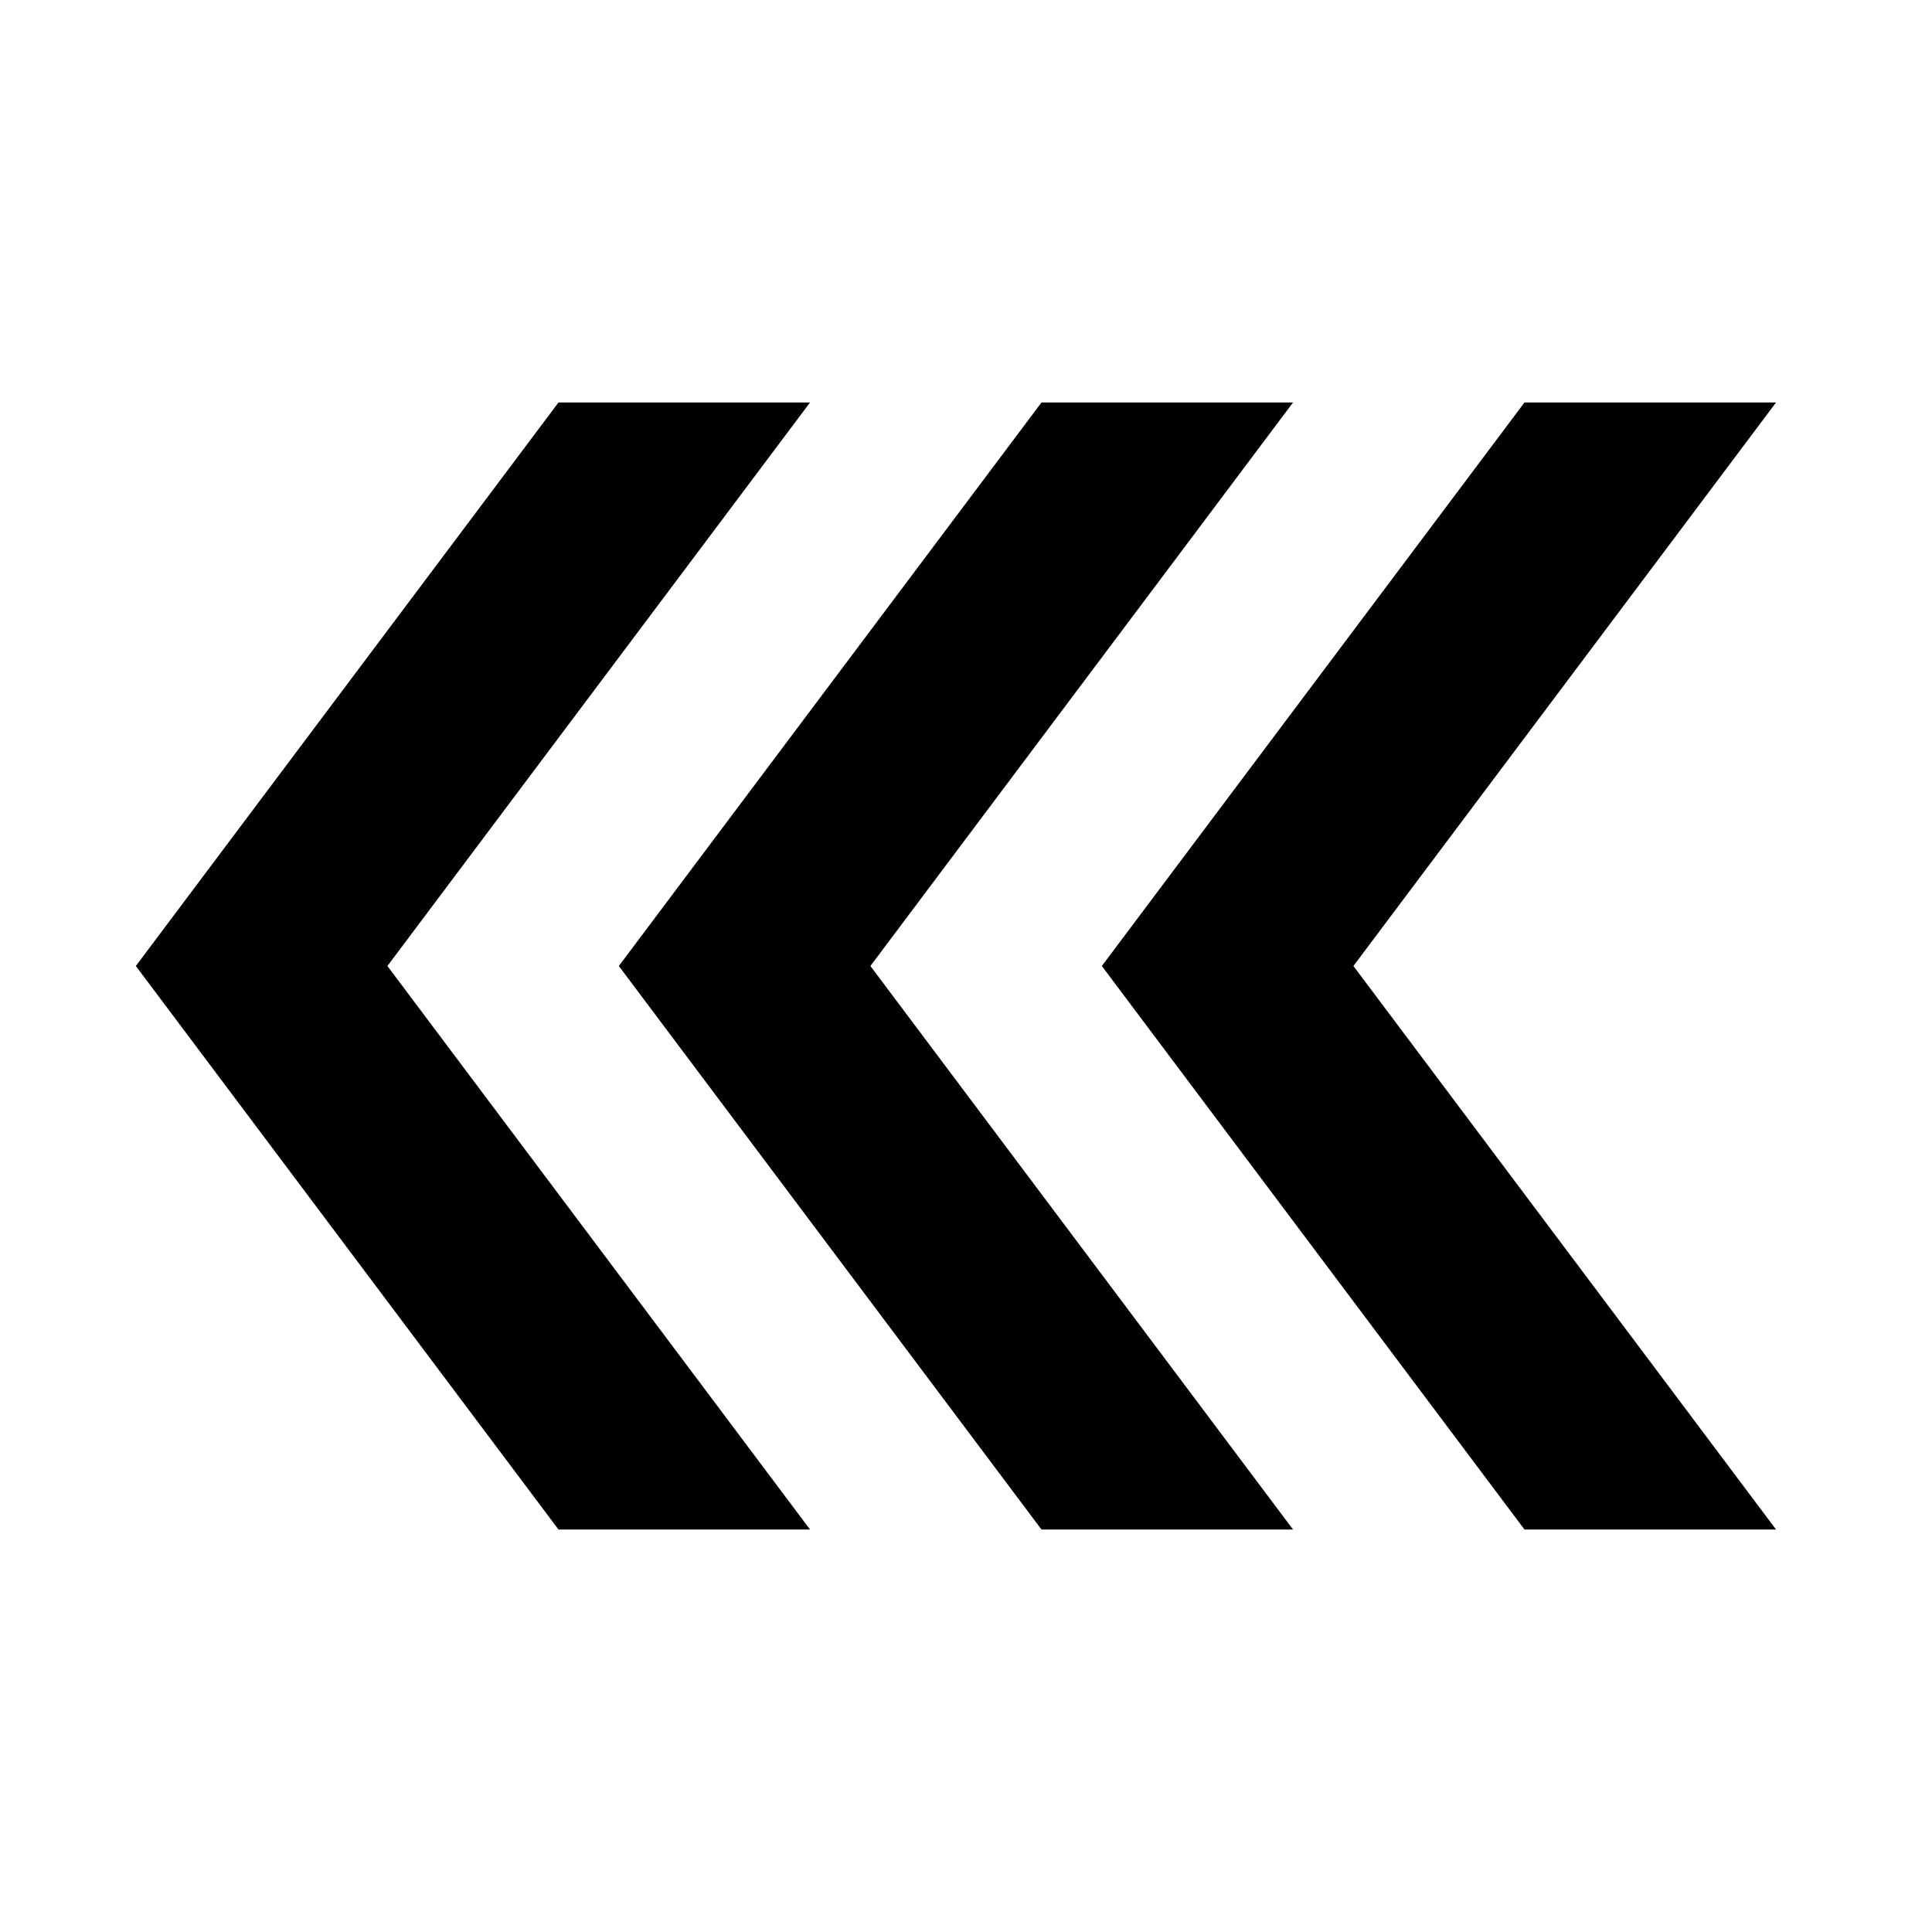
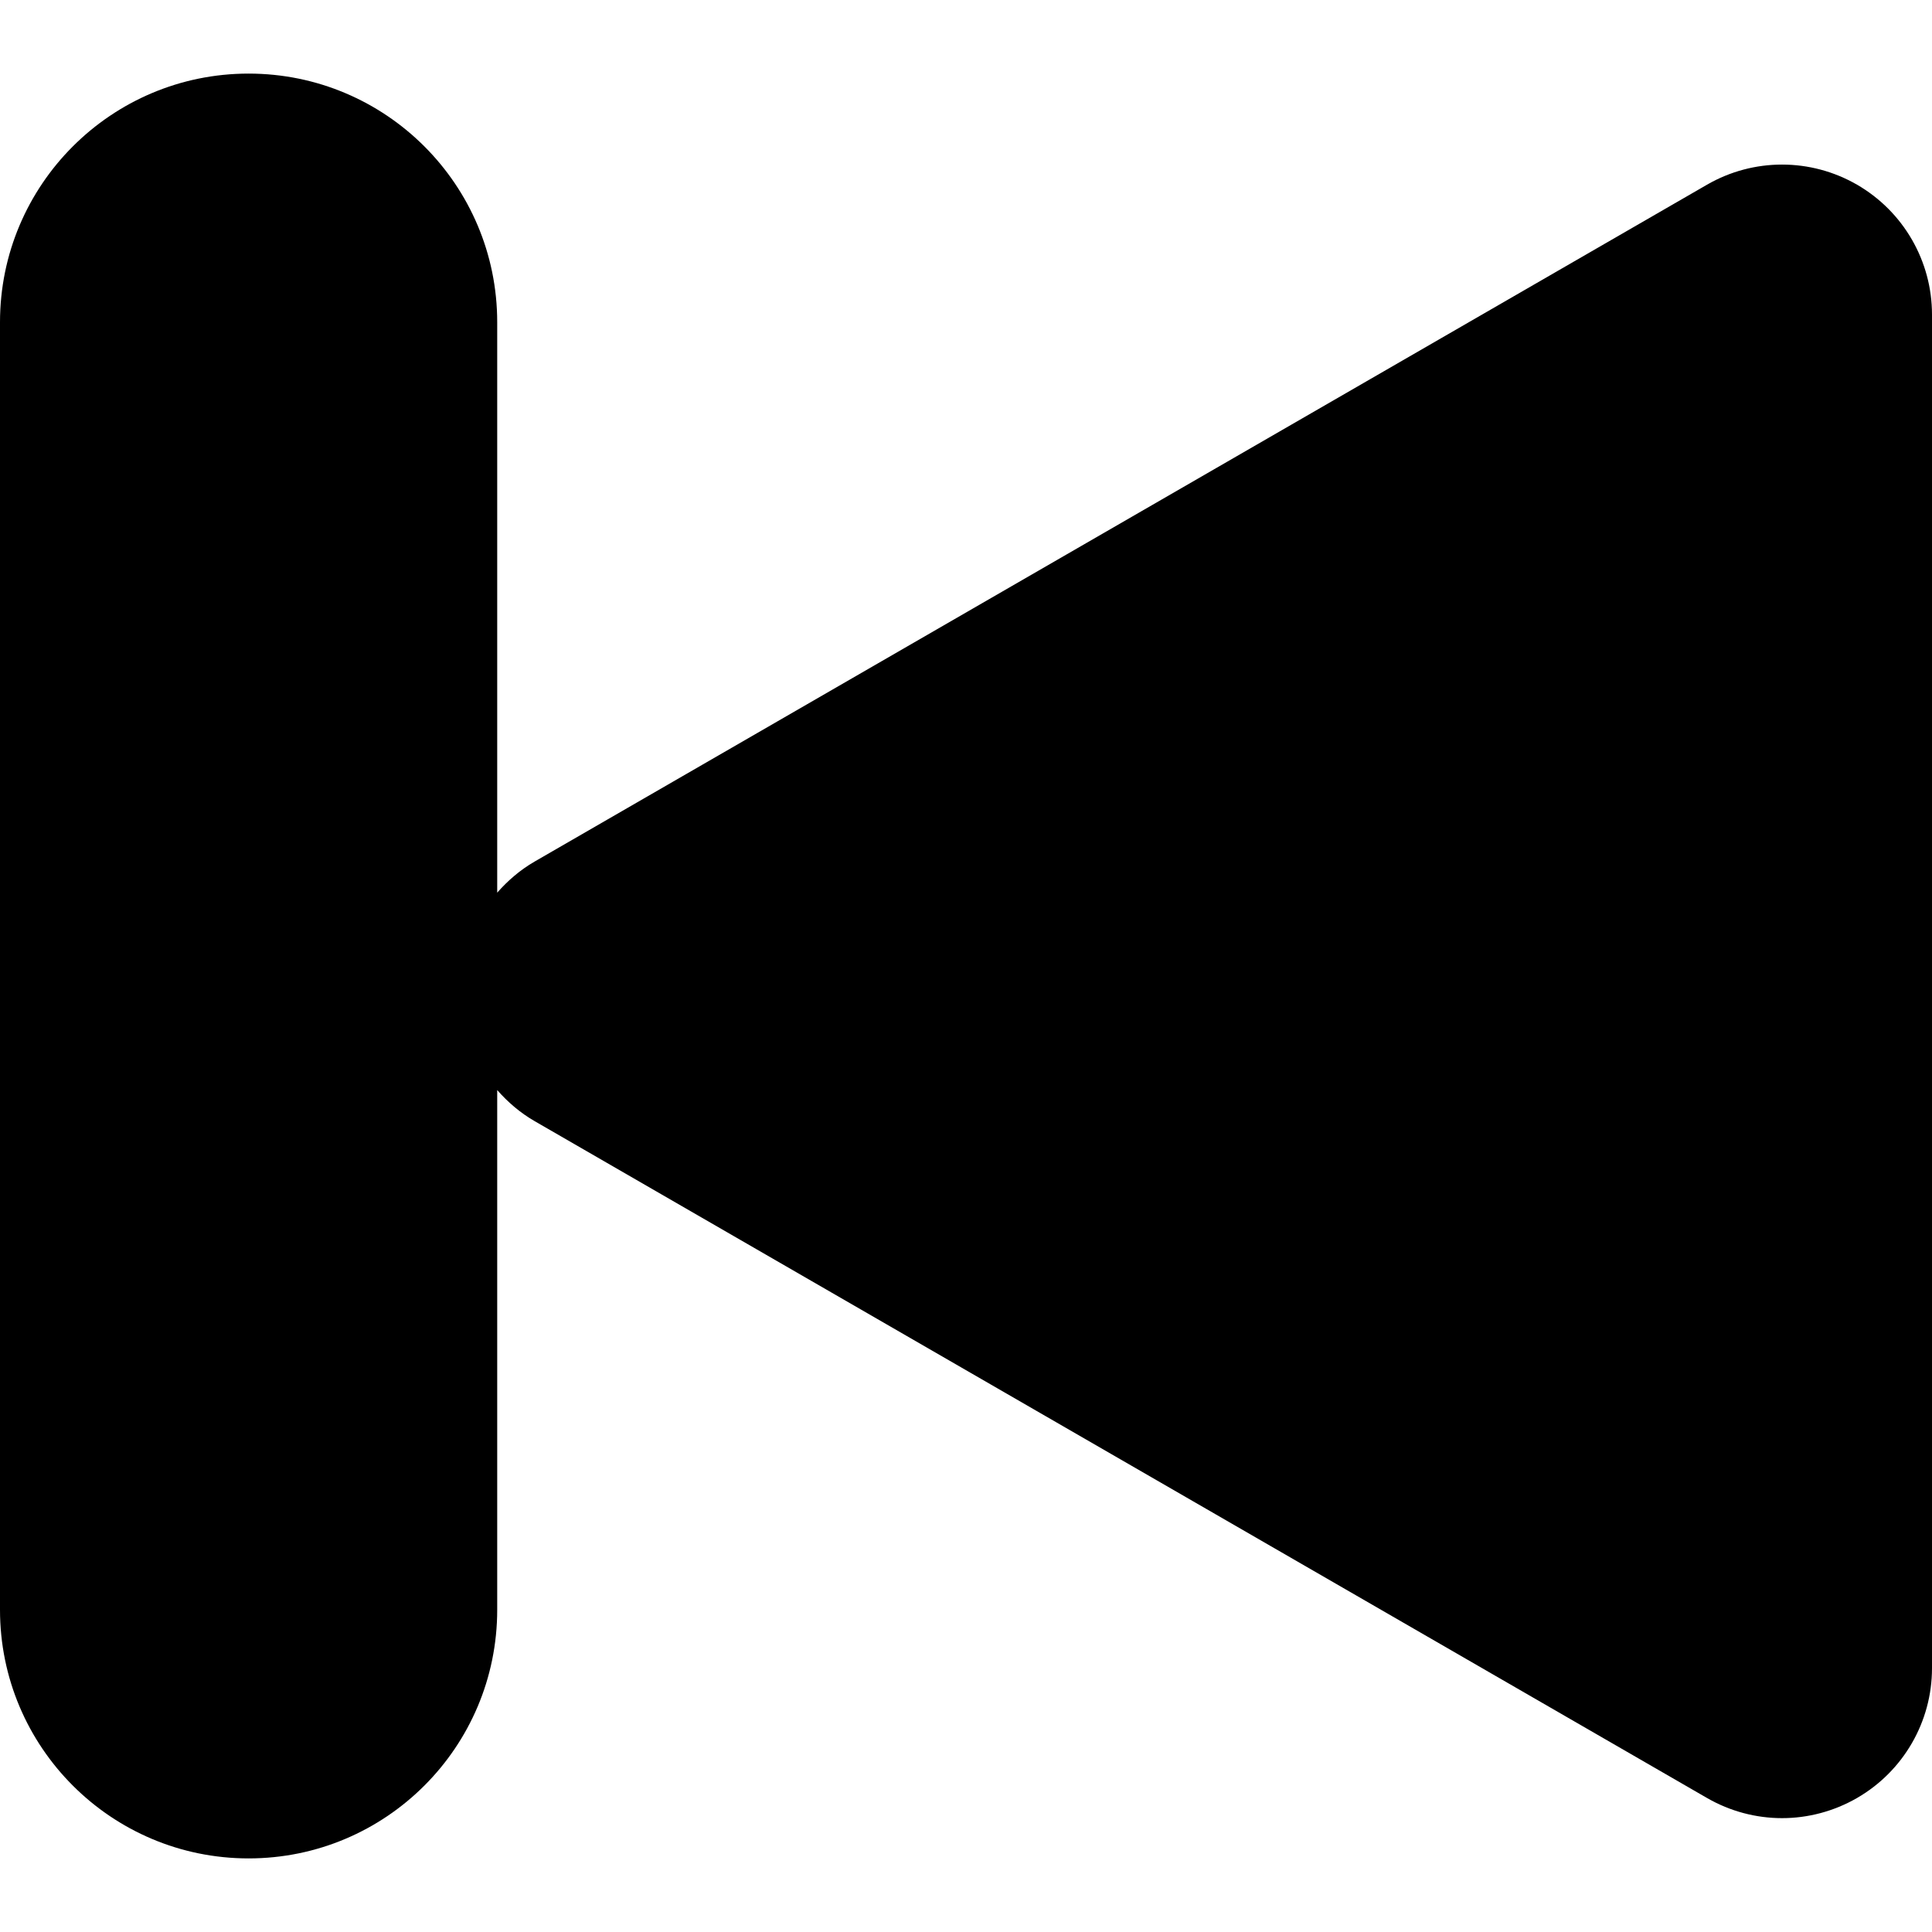
- <svg xmlns="http://www.w3.org/2000/svg" width="96" height="96" overflow="hidden">
-   <defs>
-     <clipPath id="clip0">
-       <rect x="203" y="626" width="96" height="96" />
-     </clipPath>
-   </defs>
-   <g clip-path="url(#clip0)" transform="translate(-203 -626)">
-     <path d="M254.75 702 267.25 702 246.25 674 267.25 646 254.75 646 233.75 674 254.75 702Z" />
-     <path d="M291.25 646 278.75 646 257.75 674 278.75 702 291.25 702 270.25 674 291.25 646Z" />
-     <path d="M230.75 702 243.25 702 222.25 674 243.25 646 230.75 646 209.75 674 230.75 702Z" />
+ <svg xmlns="http://www.w3.org/2000/svg" fill="#000000" height="800px" width="800px" version="1.1" id="Capa_1" viewBox="0 0 51.532 51.532" xml:space="preserve">
+   <g>
+     <path d="M6.631,1.963c3.662,0,6.631,2.969,6.631,6.631V23.81c0.284-0.324,0.616-0.609,1-0.831l31.27-18.053   c1.238-0.715,2.762-0.715,4,0c1.236,0.714,2,2.035,2,3.464v36.105c0,1.429-0.764,2.75-2,3.463c-0.619,0.357-1.311,0.537-2,0.537   c-0.69,0-1.381-0.18-2-0.537l-31.27-18.053c-0.384-0.221-0.716-0.506-1-0.83v13.863c0,3.662-2.969,6.631-6.631,6.631   S0,46.6,0,42.938V8.594C0,4.932,2.969,1.963,6.631,1.963z" />
  </g>
</svg>
